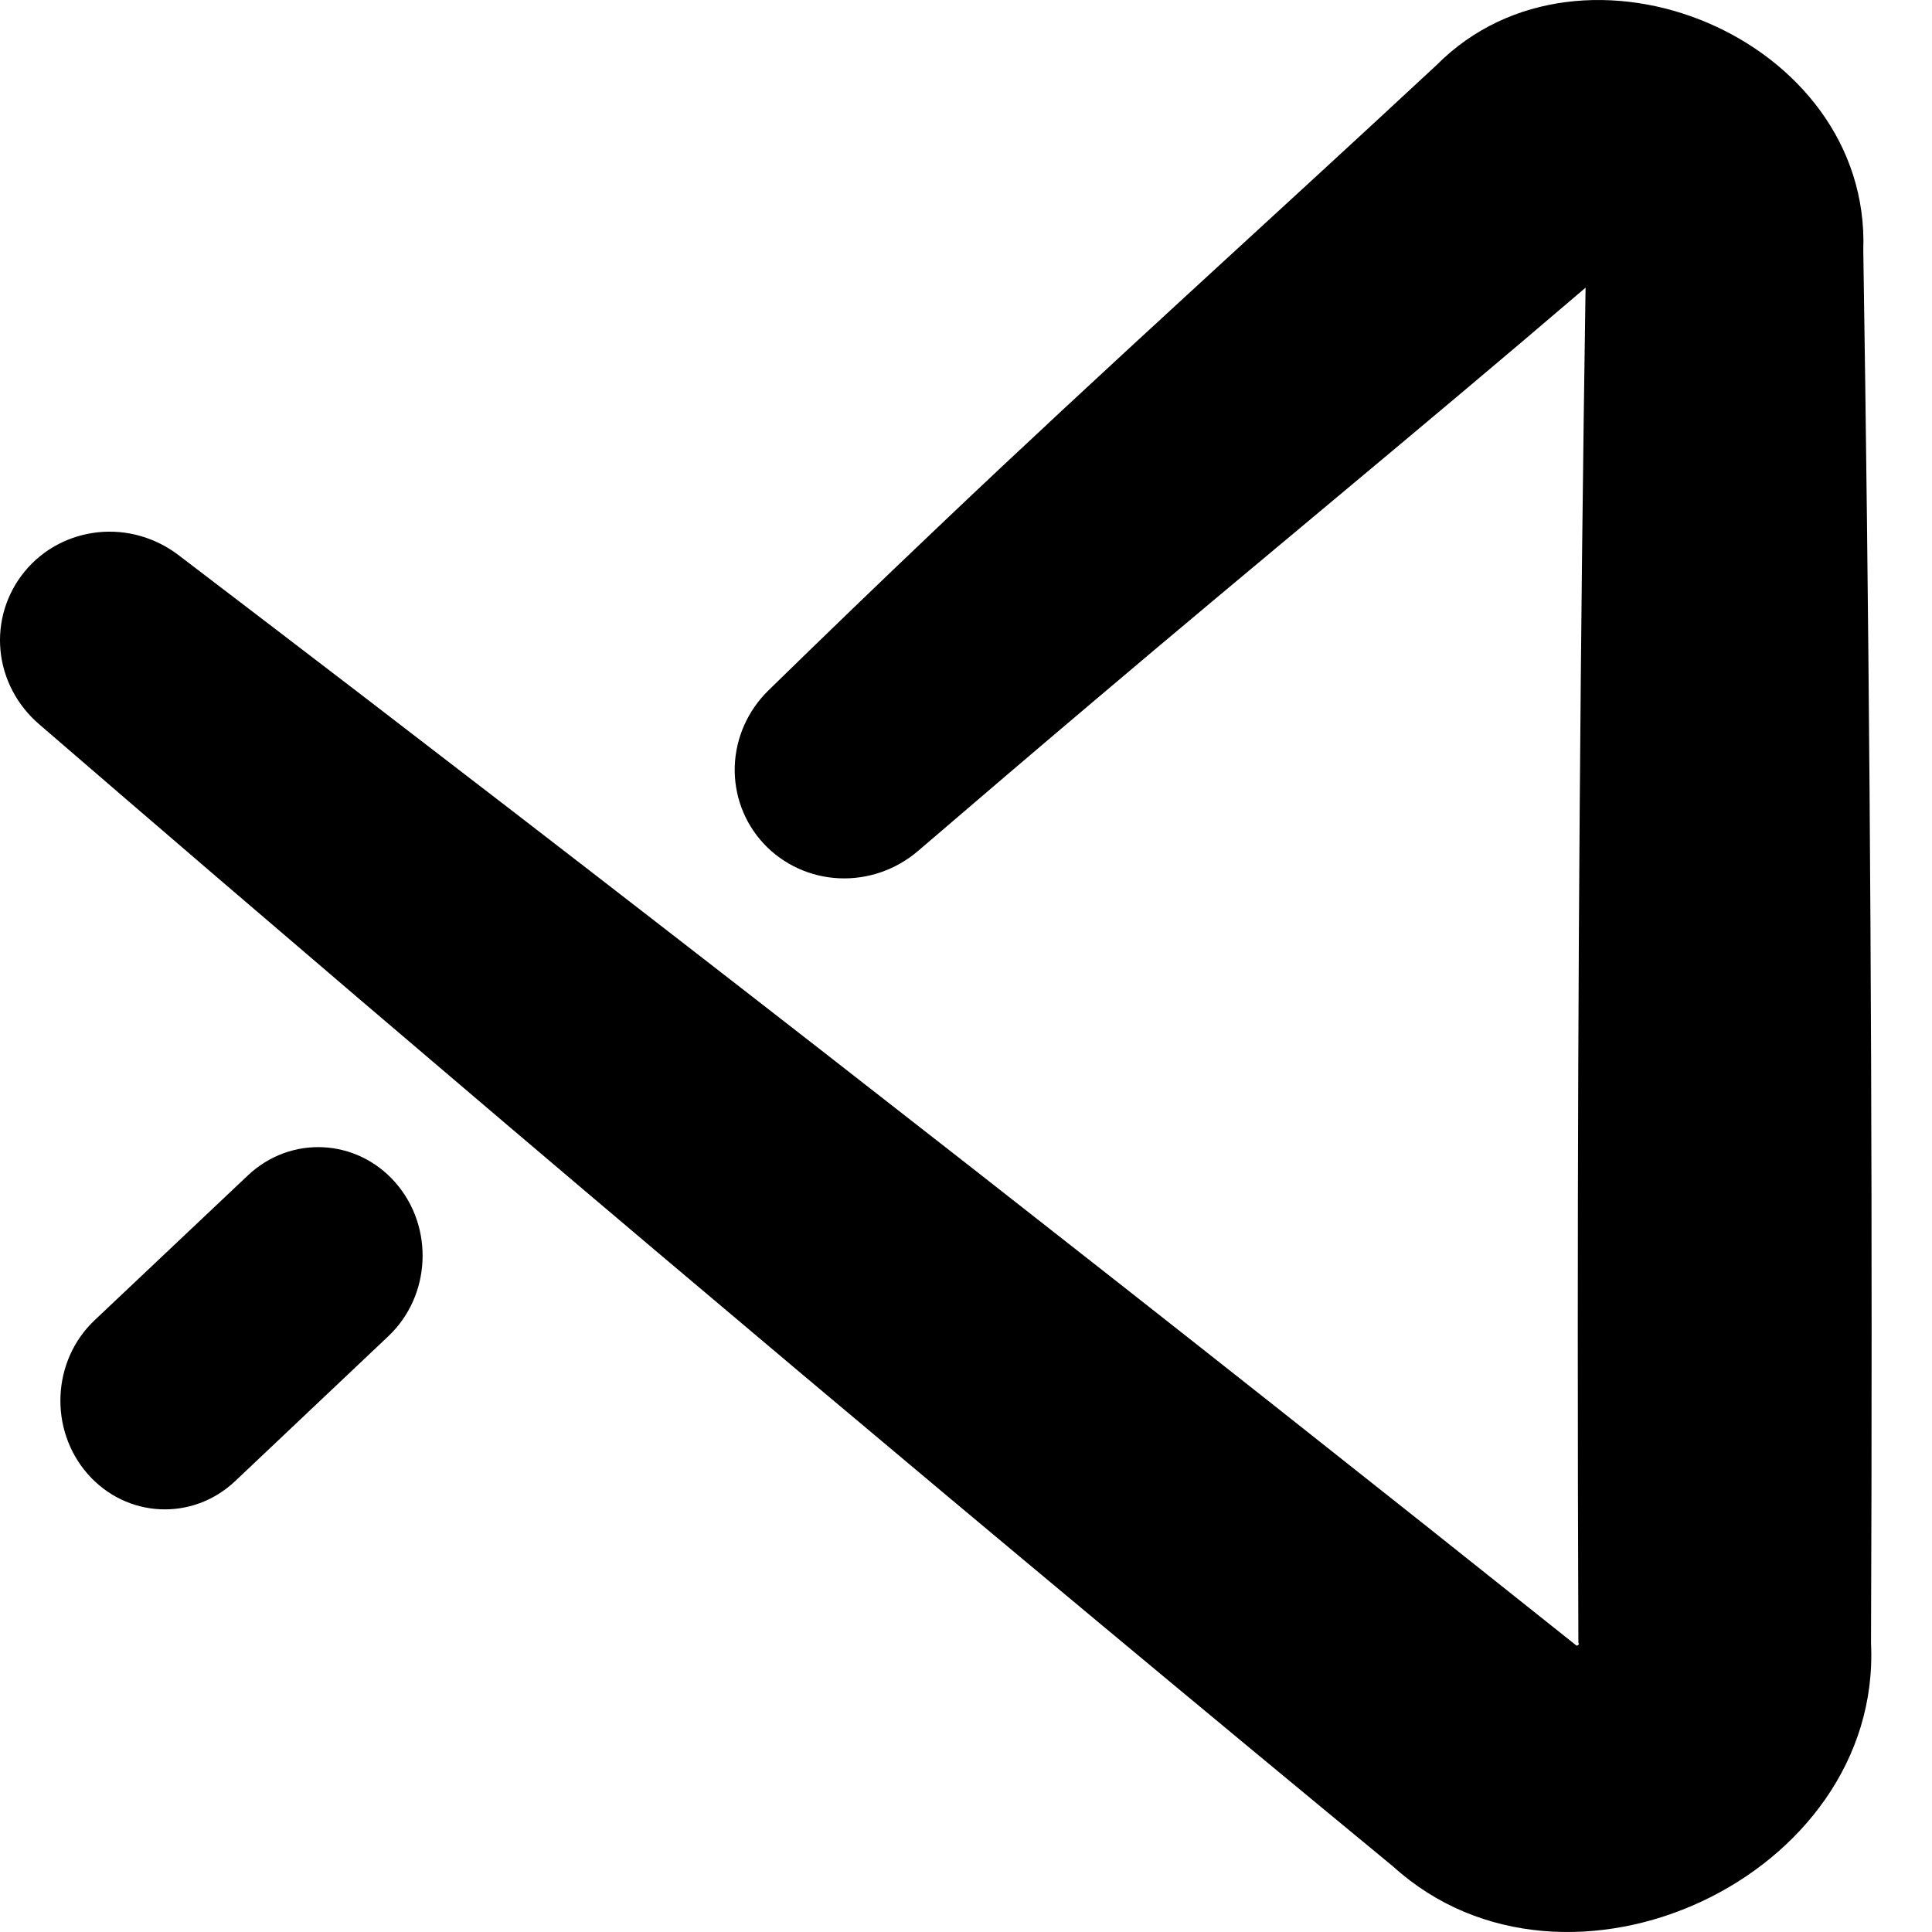
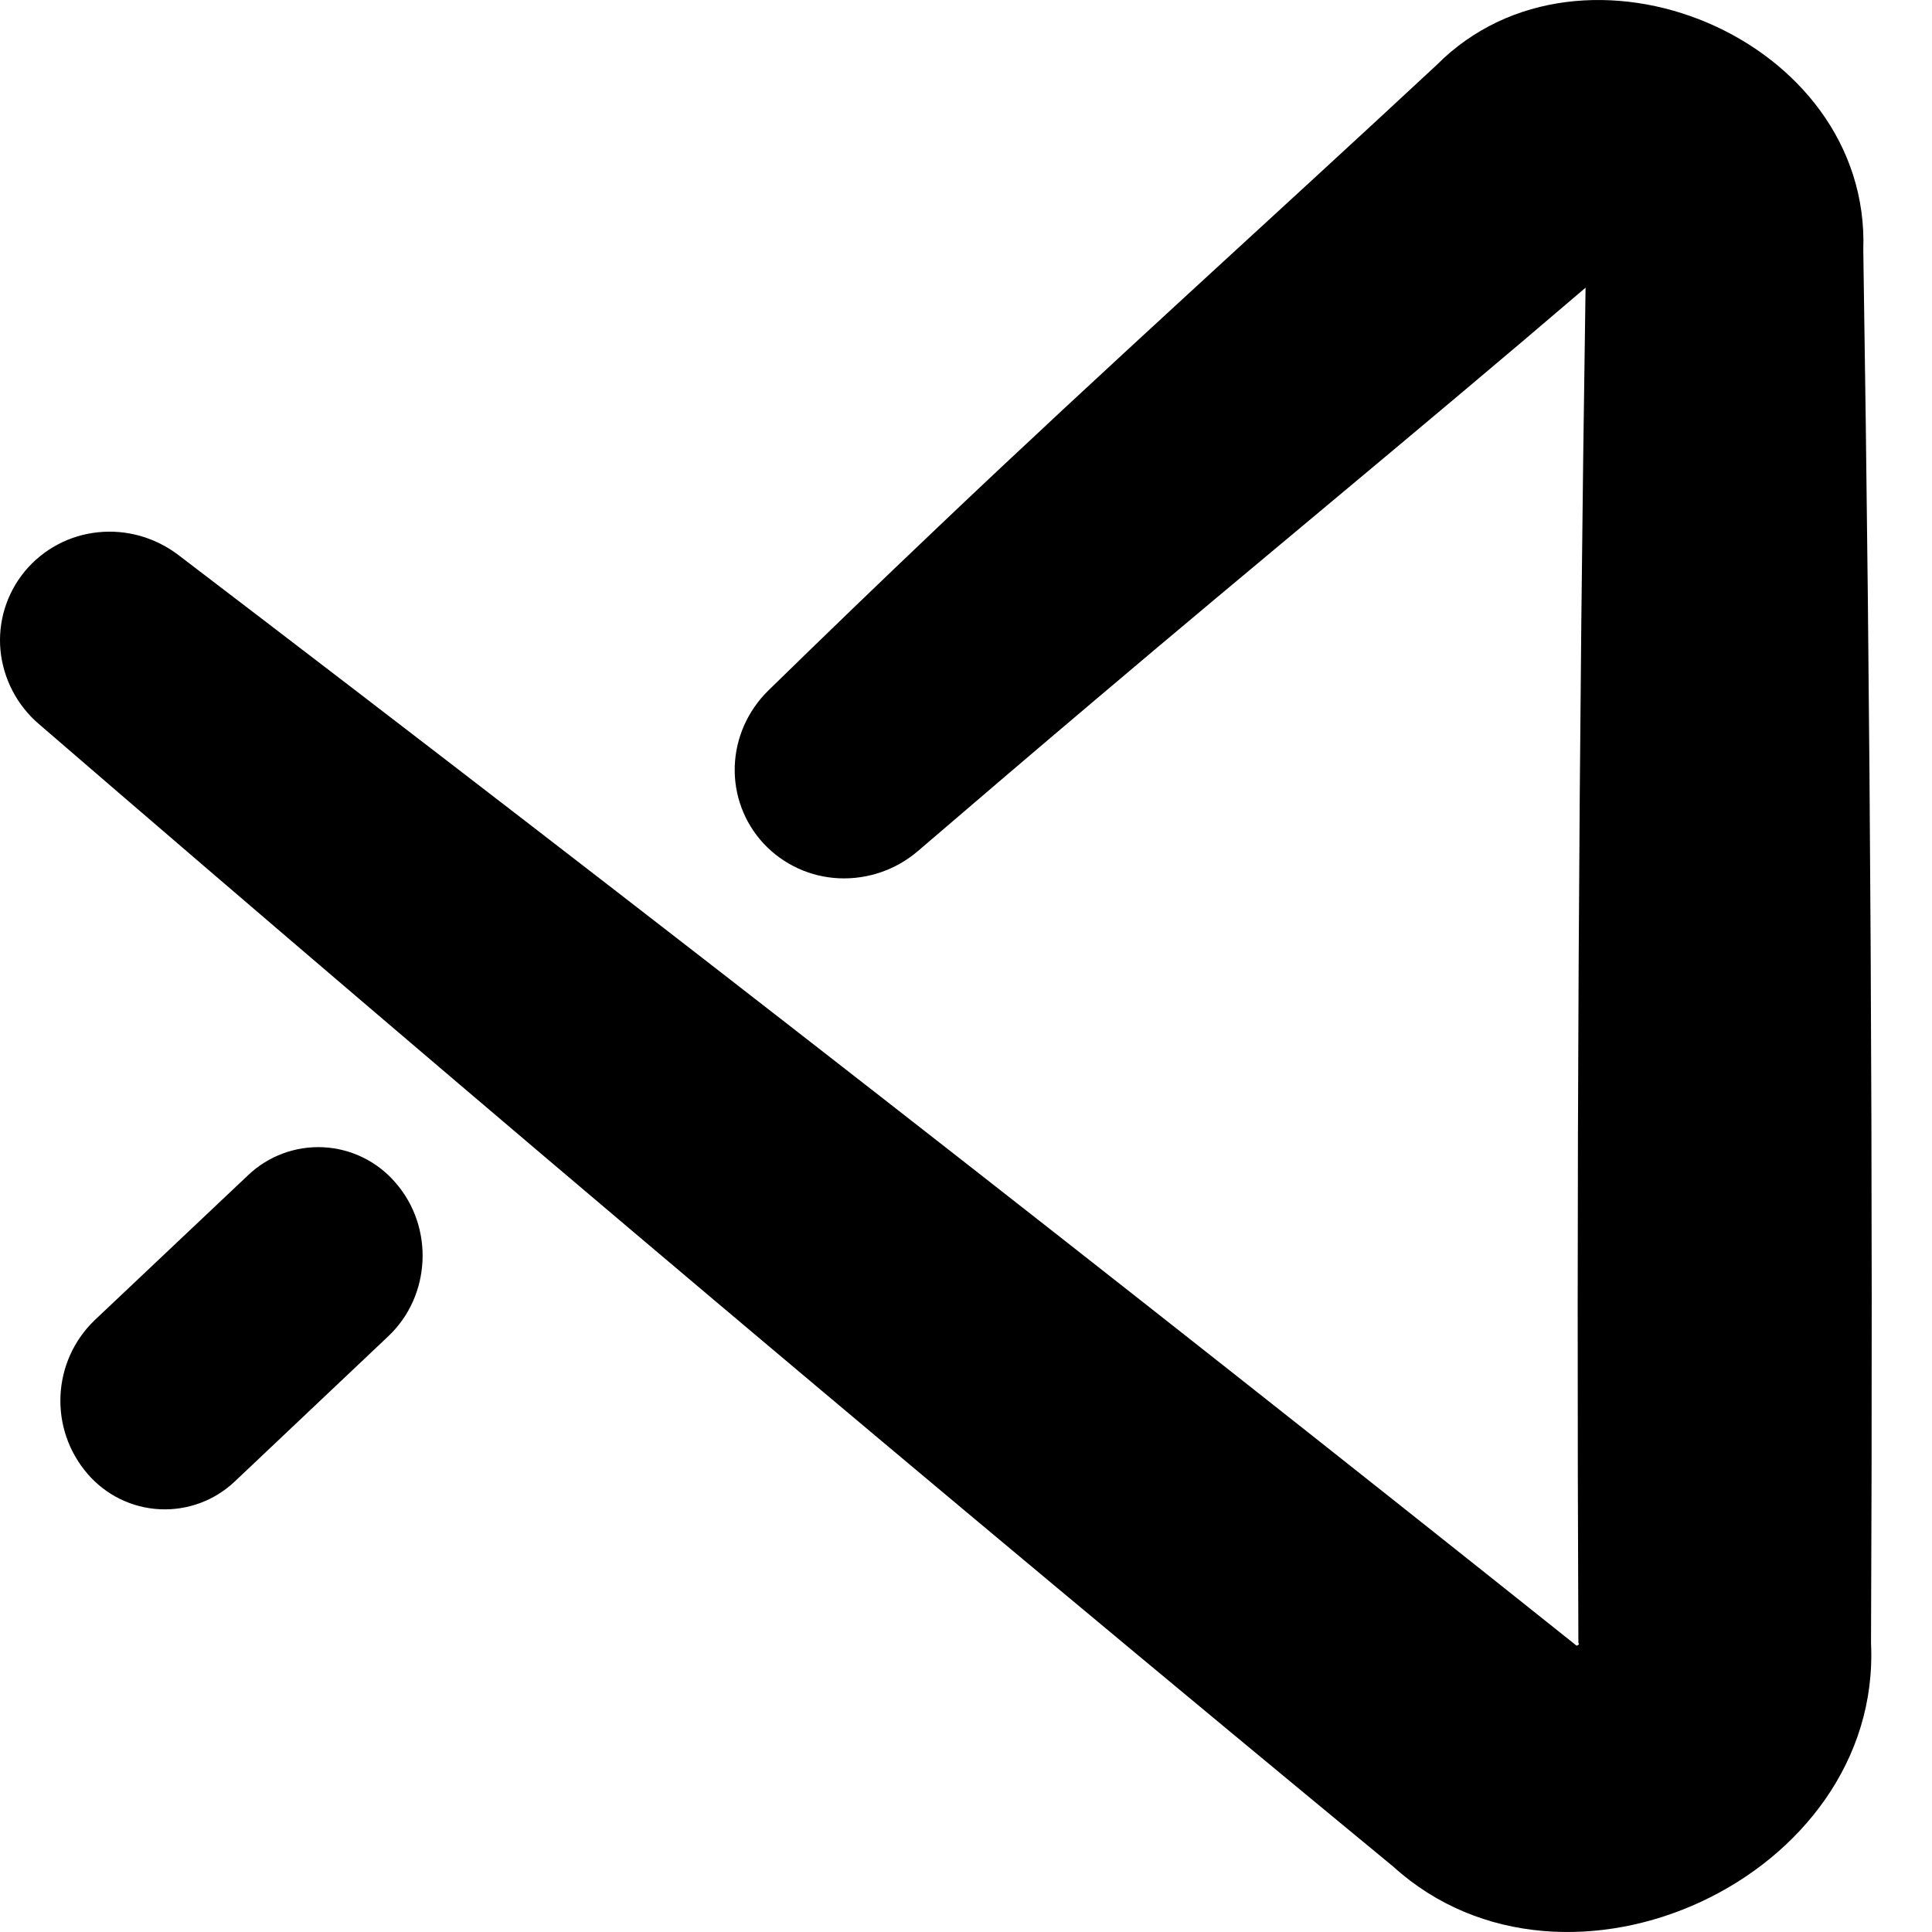
- <svg xmlns="http://www.w3.org/2000/svg" width="32" height="32" viewBox="0 0 32 32" fill="none">
-   <path d="M23.797 1.075C26.213 -1.355 30.989 0.622 30.862 4.143C30.955 10.104 31 16.066 31 22.027C31 23.757 30.997 25.488 30.99 27.218C31.173 31.095 25.949 33.517 23.08 30.92C16.531 25.519 10.034 20.053 3.589 14.526C2.606 13.683 1.625 12.838 0.645 11.993C0.285 11.682 0.053 11.247 0.008 10.774C-0.037 10.301 0.108 9.83 0.41 9.464C0.711 9.098 1.147 8.866 1.624 8.816C2.101 8.766 2.577 8.905 2.955 9.193C3.985 9.978 5.014 10.764 6.042 11.552C12.781 16.722 19.469 21.956 26.105 27.251C26.121 27.274 26.178 27.215 26.143 27.218C26.136 25.488 26.133 23.757 26.133 22.027C26.133 16.273 26.175 10.519 26.262 4.765C23.557 7.08 20.826 9.316 18.147 11.587C17.161 12.421 16.188 13.251 15.205 14.095C14.844 14.404 14.376 14.569 13.898 14.547C13.419 14.525 12.971 14.319 12.648 13.972C12.325 13.625 12.154 13.165 12.17 12.69C12.186 12.215 12.389 11.766 12.729 11.434C13.663 10.522 14.593 9.625 15.54 8.726C18.276 6.122 21.072 3.611 23.797 1.075Z" fill="black" />
-   <path d="M4.105 19.469C4.812 18.8 5.907 18.853 6.55 19.588C7.193 20.324 7.14 21.462 6.433 22.131L3.896 24.531C3.189 25.2 2.094 25.147 1.451 24.412C0.808 23.677 0.859 22.538 1.565 21.869L4.105 19.469Z" fill="black" />
+ <svg xmlns="http://www.w3.org/2000/svg" width="32" height="32" viewBox="0 0 32 32">
+   <path d="M23.797 1.075c2.416-2.43 7.192-.453 7.065 3.068a1146.49 1146.49 0 0 1 .128 23.075c.183 3.877-5.041 6.299-7.91 3.702A1323.535 1323.535 0 0 1 .645 11.993a1.847 1.847 0 0 1-.637-1.219c-.045-.473.1-.944.402-1.31a1.813 1.813 0 0 1 1.214-.648c.477-.05.953.089 1.331.377a1336.065 1336.065 0 0 1 23.15 18.058c.016.023.073-.036.038-.033a1141.785 1141.785 0 0 1 .119-22.453c-2.705 2.315-5.436 4.551-8.115 6.822-.986.834-1.959 1.664-2.942 2.508a1.882 1.882 0 0 1-1.307.452 1.818 1.818 0 0 1-1.25-.575 1.79 1.79 0 0 1-.478-1.282c.016-.475.219-.924.559-1.256.934-.912 1.864-1.809 2.811-2.708 2.736-2.604 5.532-5.115 8.257-7.651ZM4.105 19.469a1.685 1.685 0 0 1 2.445.119c.643.736.59 1.874-.117 2.543l-2.537 2.4a1.685 1.685 0 0 1-2.445-.119 1.852 1.852 0 0 1 .114-2.543l2.54-2.4Z" />
</svg>
